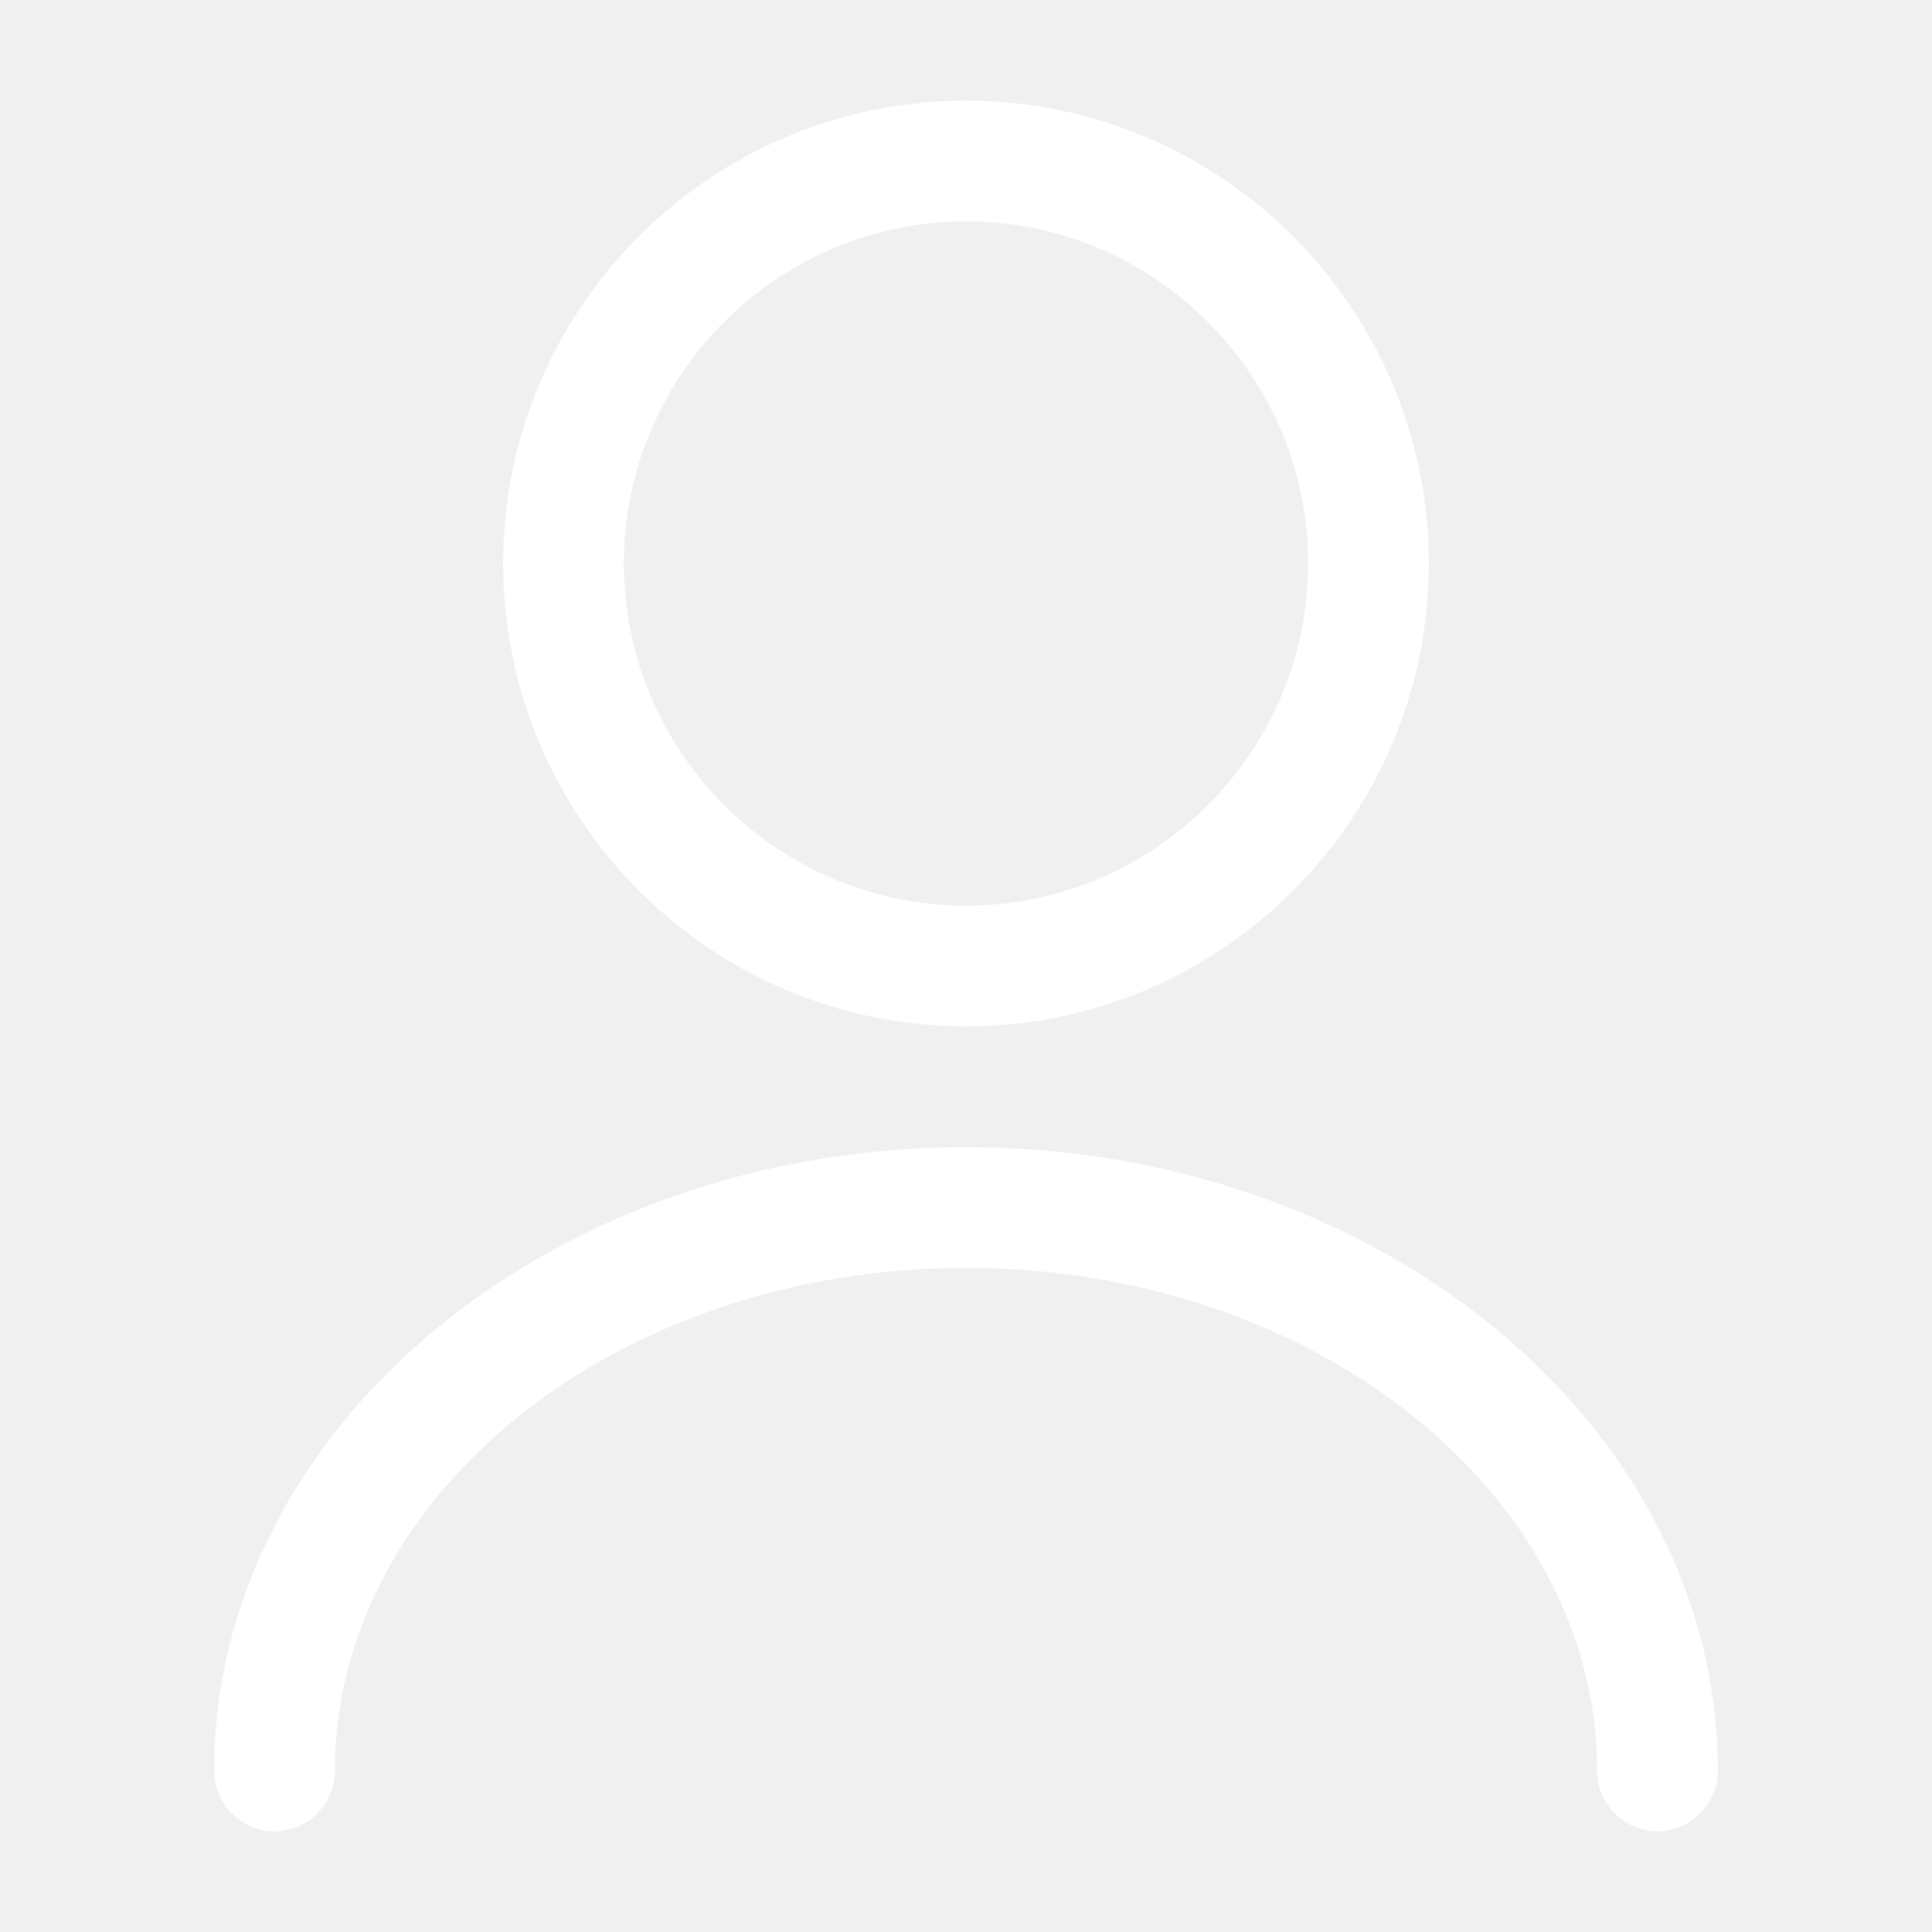
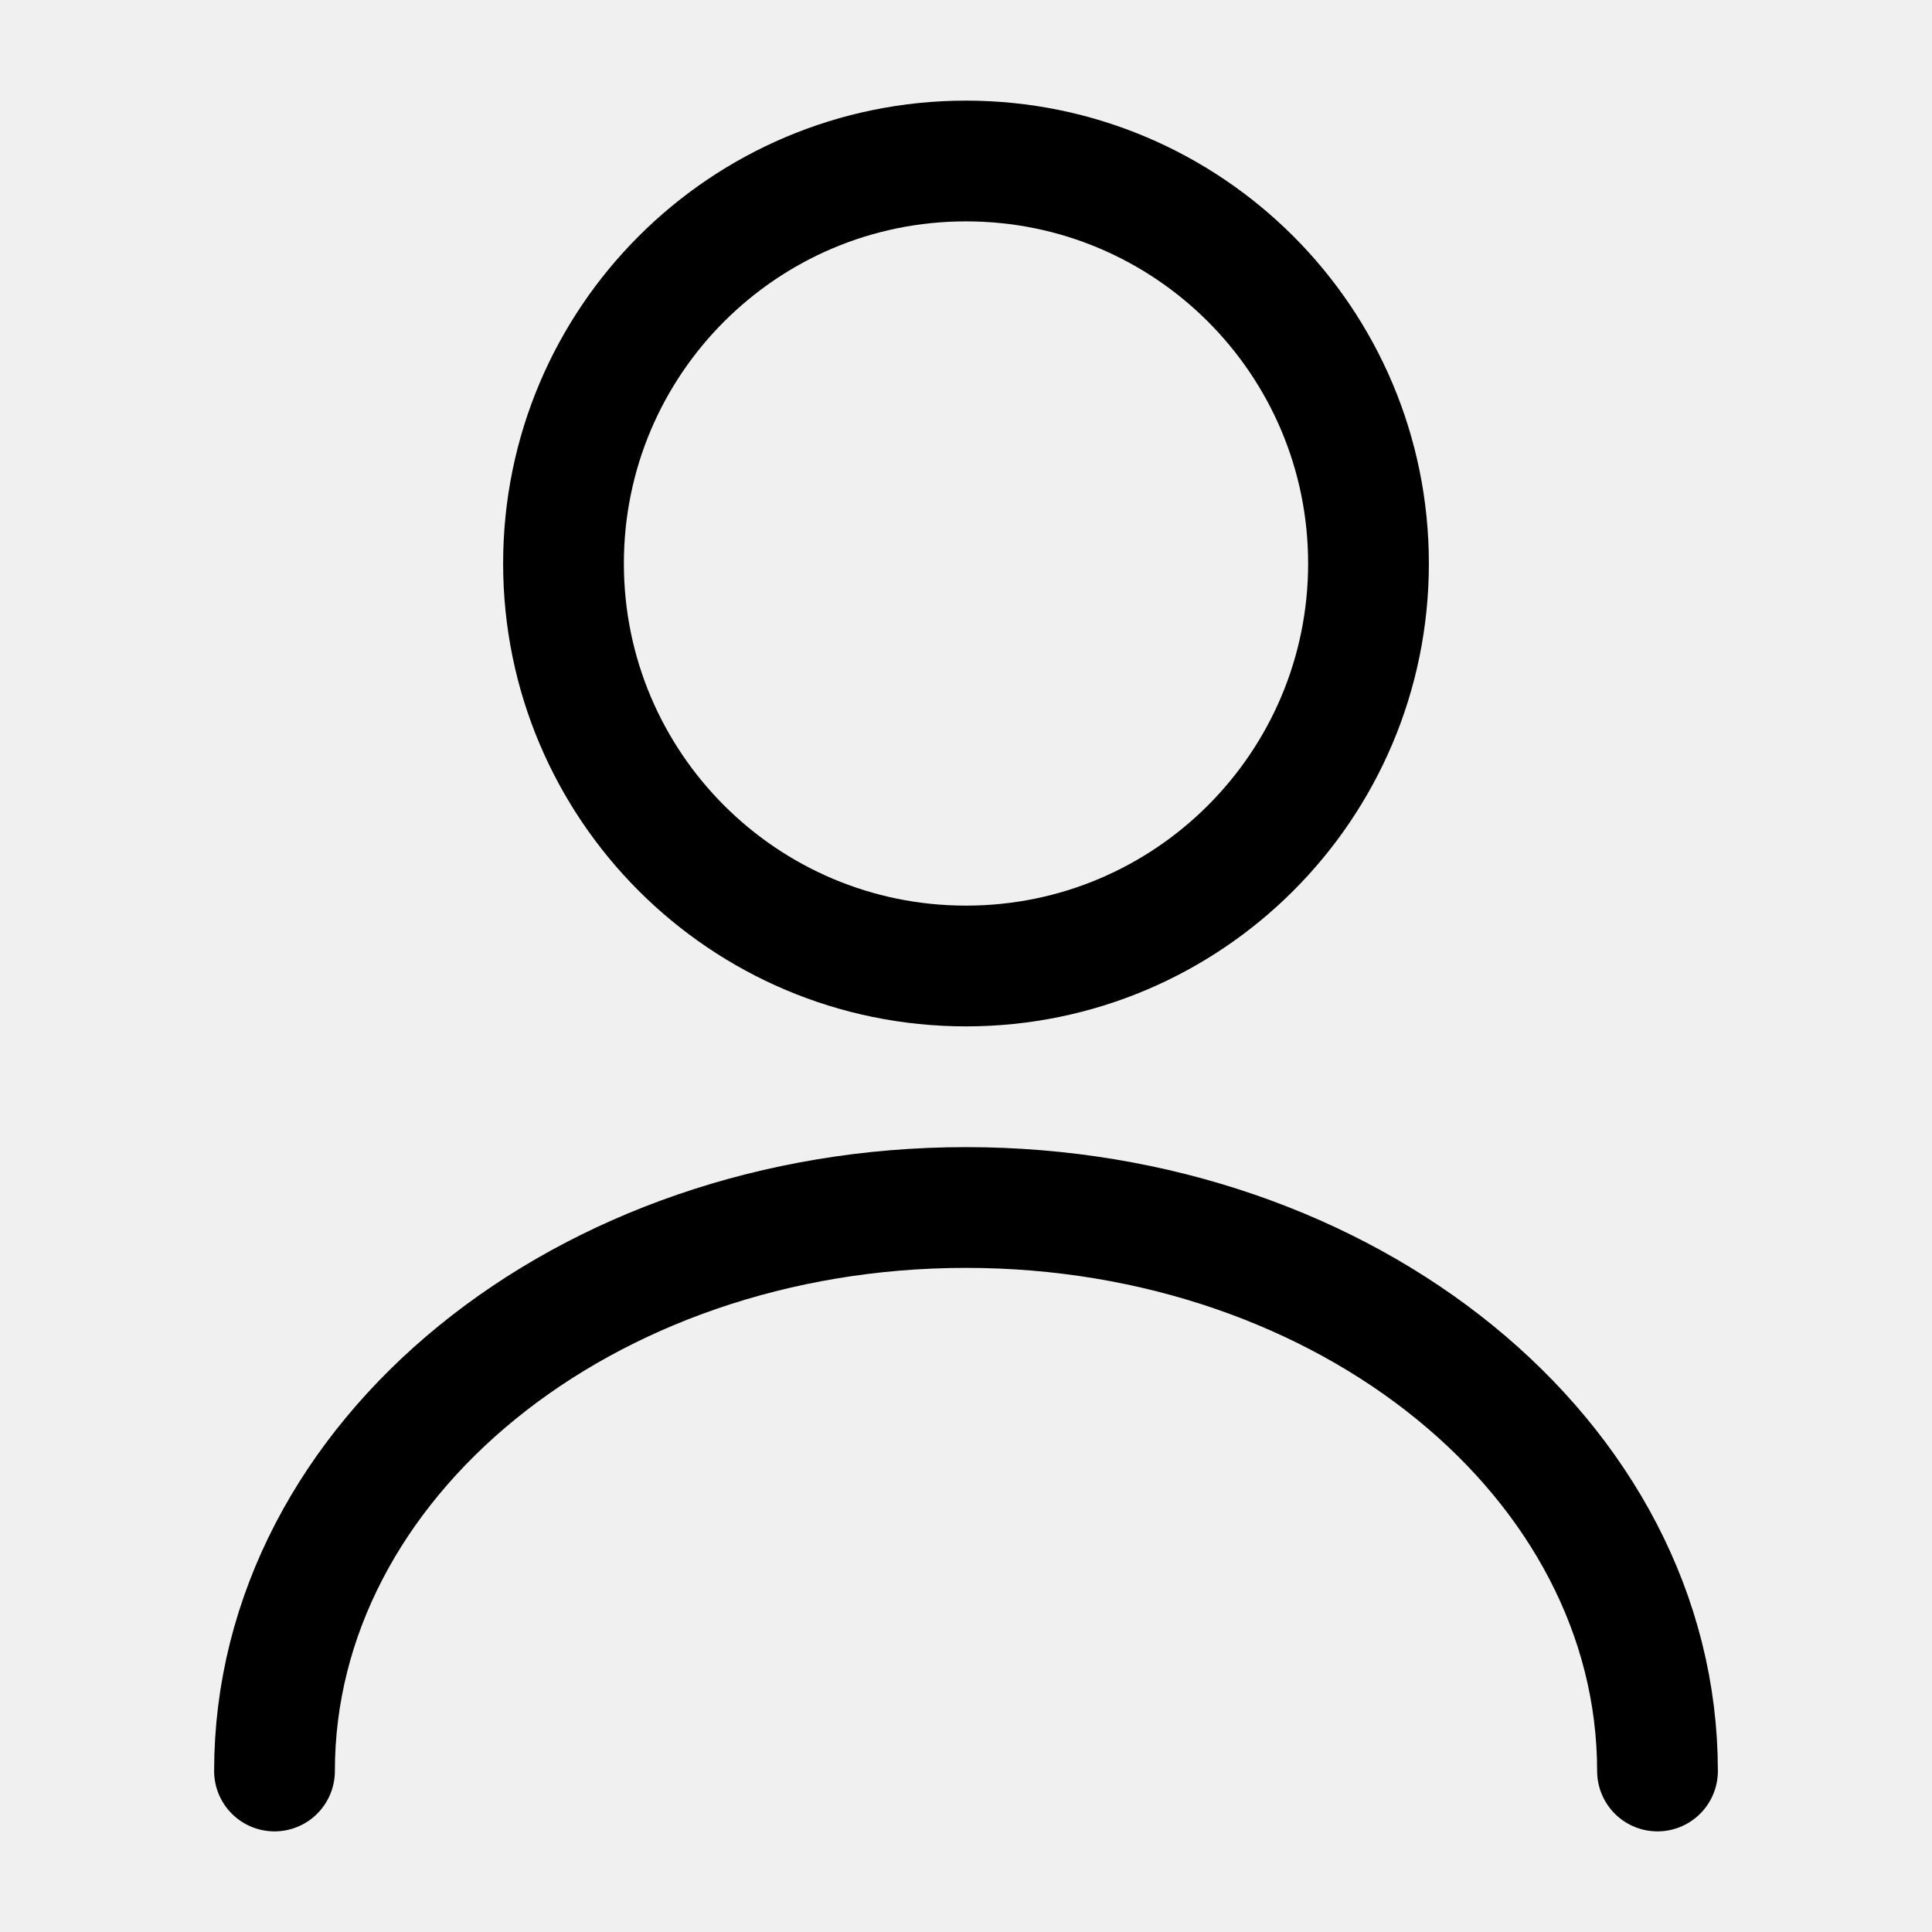
- <svg xmlns="http://www.w3.org/2000/svg" width="24" height="24" viewBox="0 0 24 24" fill="none">
-   <path d="M12 12.75C8.83 12.75 6.25 10.17 6.25 7C6.25 3.83 8.83 1.25 12 1.25C15.17 1.25 17.75 3.83 17.75 7C17.75 10.17 15.17 12.75 12 12.75ZM12 2.75C9.66 2.75 7.75 4.66 7.75 7C7.75 9.34 9.66 11.25 12 11.25C14.34 11.25 16.25 9.34 16.25 7C16.25 4.66 14.34 2.75 12 2.75Z" fill="white" fill-opacity="0.98" />
-   <path d="M20.59 22.75C20.18 22.75 19.84 22.41 19.84 22C19.84 18.55 16.32 15.75 12 15.75C7.68 15.75 4.16 18.55 4.16 22C4.16 22.41 3.82 22.75 3.41 22.75C3 22.75 2.66 22.41 2.66 22C2.66 17.73 6.85 14.25 12 14.25C17.15 14.25 21.34 17.73 21.34 22C21.34 22.41 21 22.75 20.59 22.75Z" fill="white" fill-opacity="0.98" />
+ <svg xmlns="http://www.w3.org/2000/svg" width="32" height="32" viewBox="0 0 24 24" fill="none">
+   <path d="M12 12a5 5 0 1 0 0-10 5 5 0 0 0 0 10ZM20.59 22c0-3.87-3.85-7-8.59-7s-8.59 3.13-8.59 7" stroke="#000000" stroke-width="1.5" stroke-linecap="round" stroke-linejoin="round" />
</svg>
